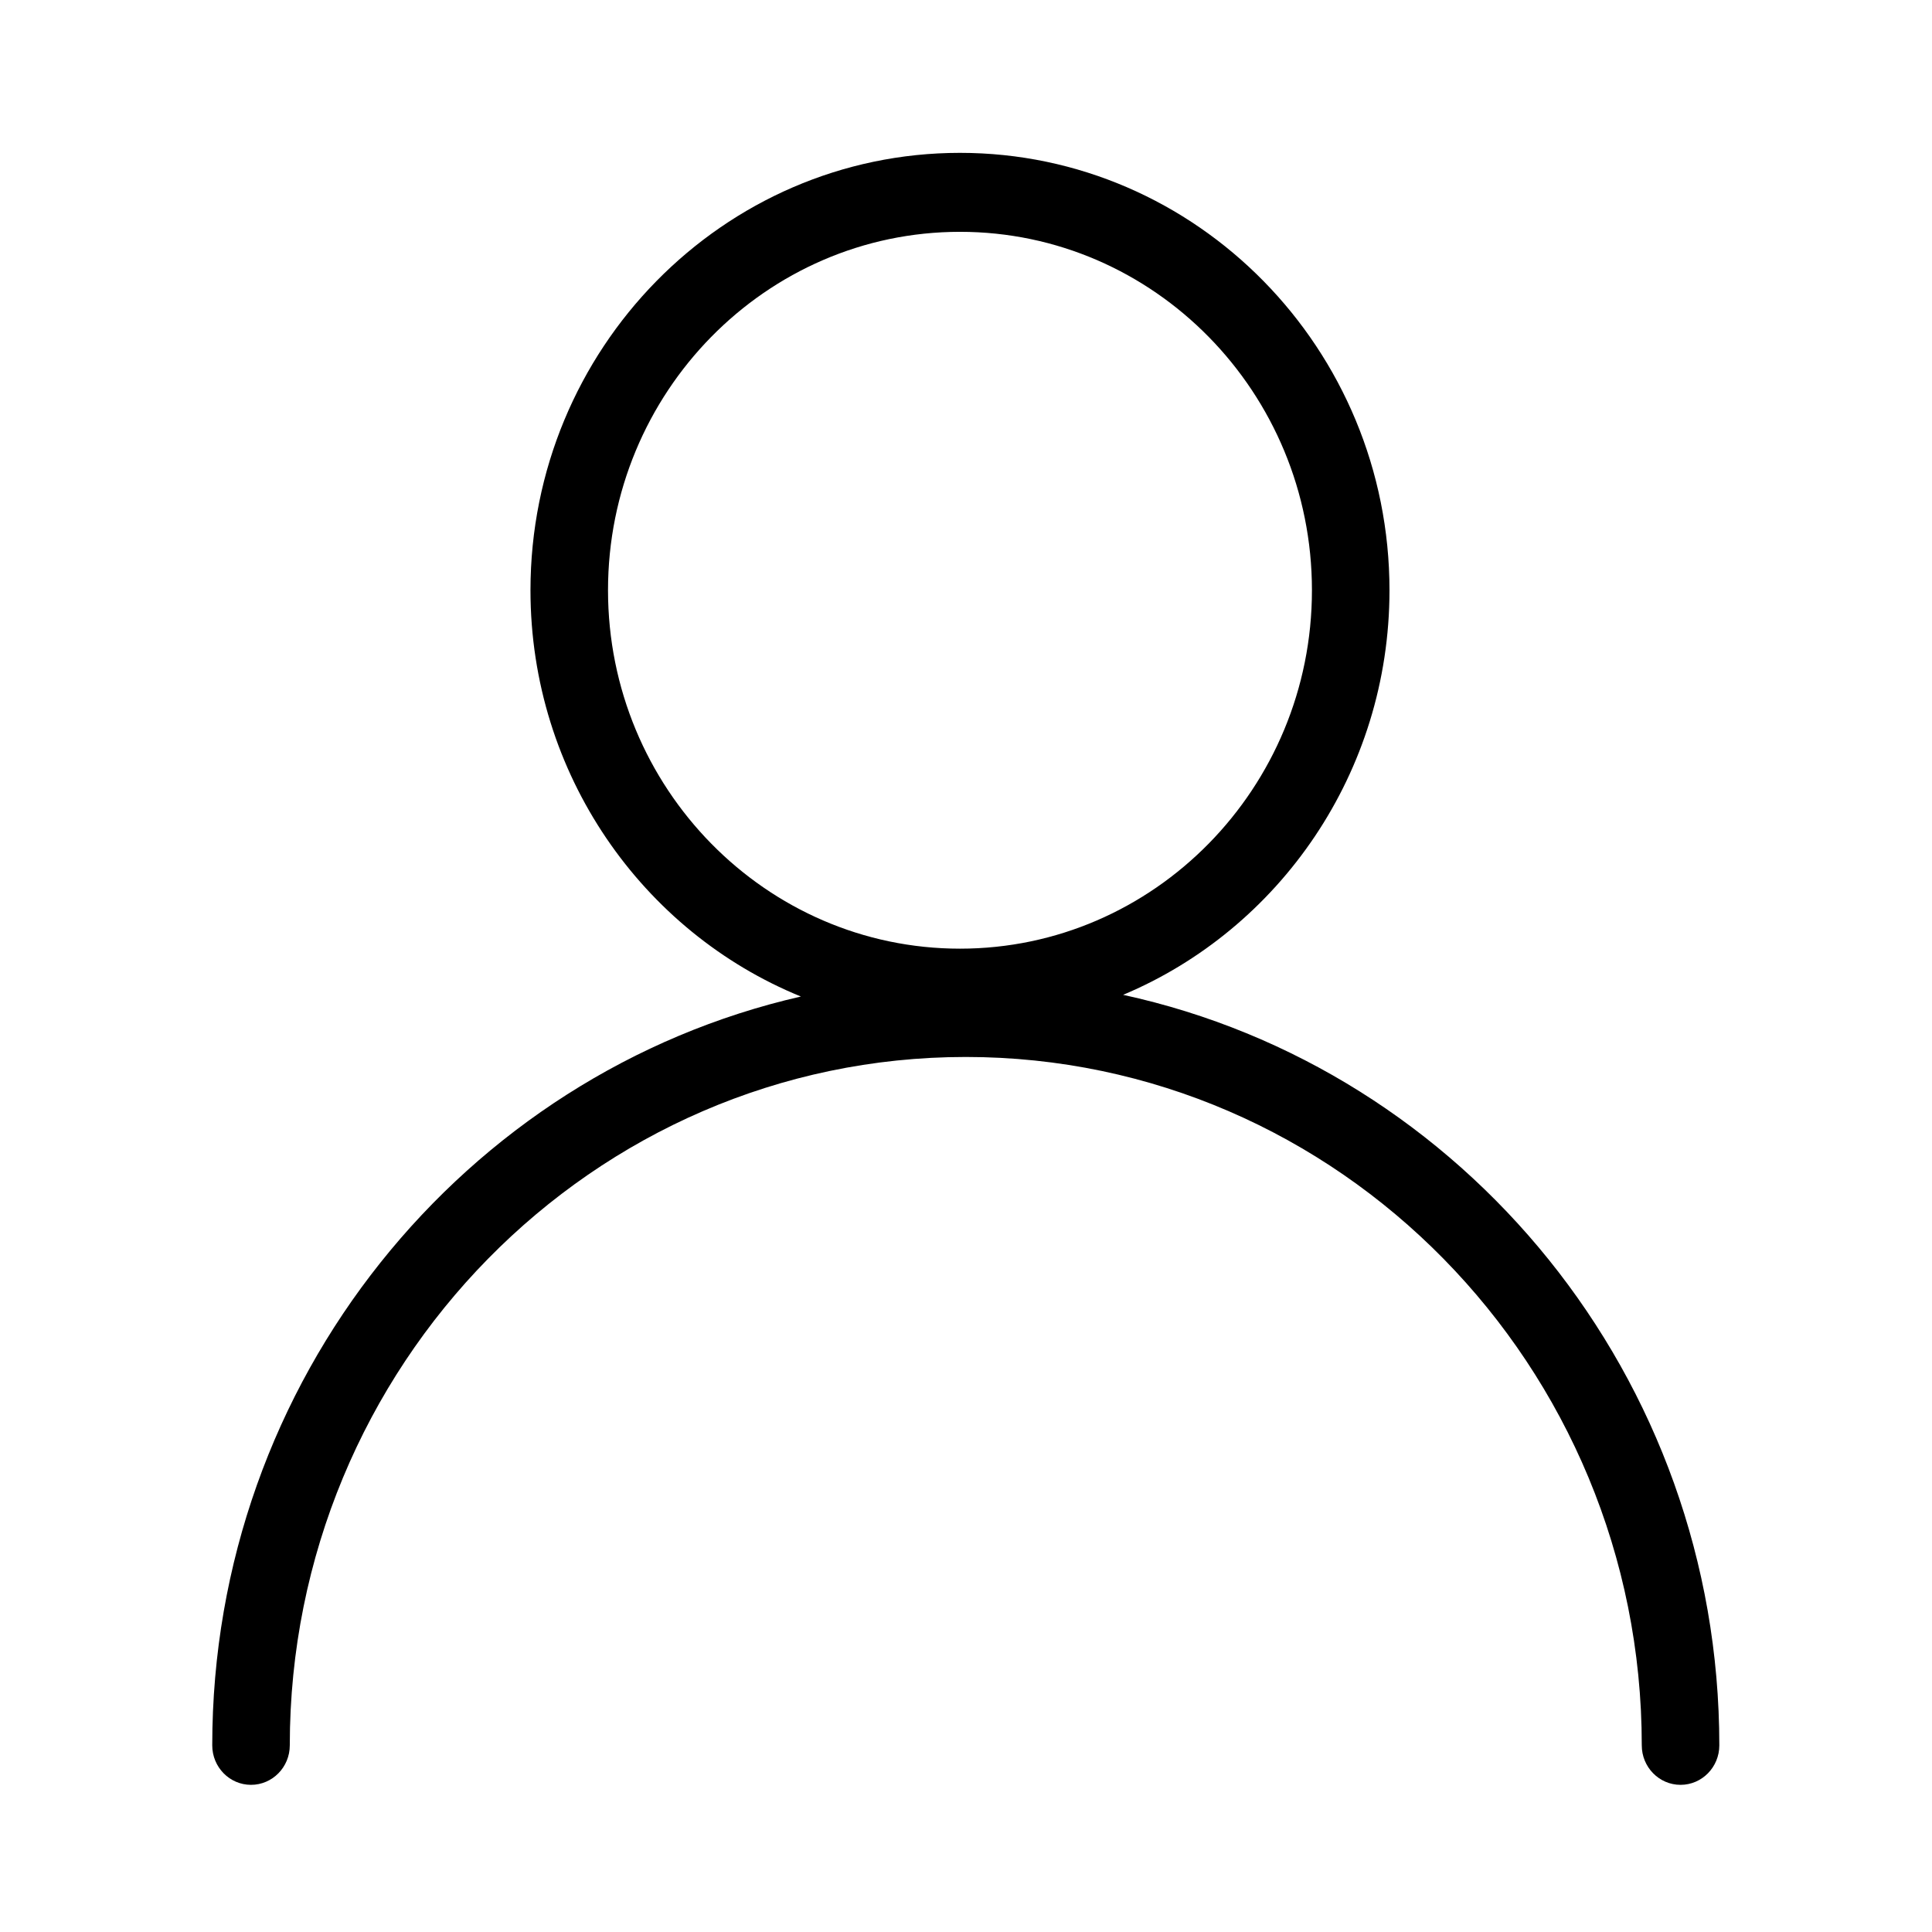
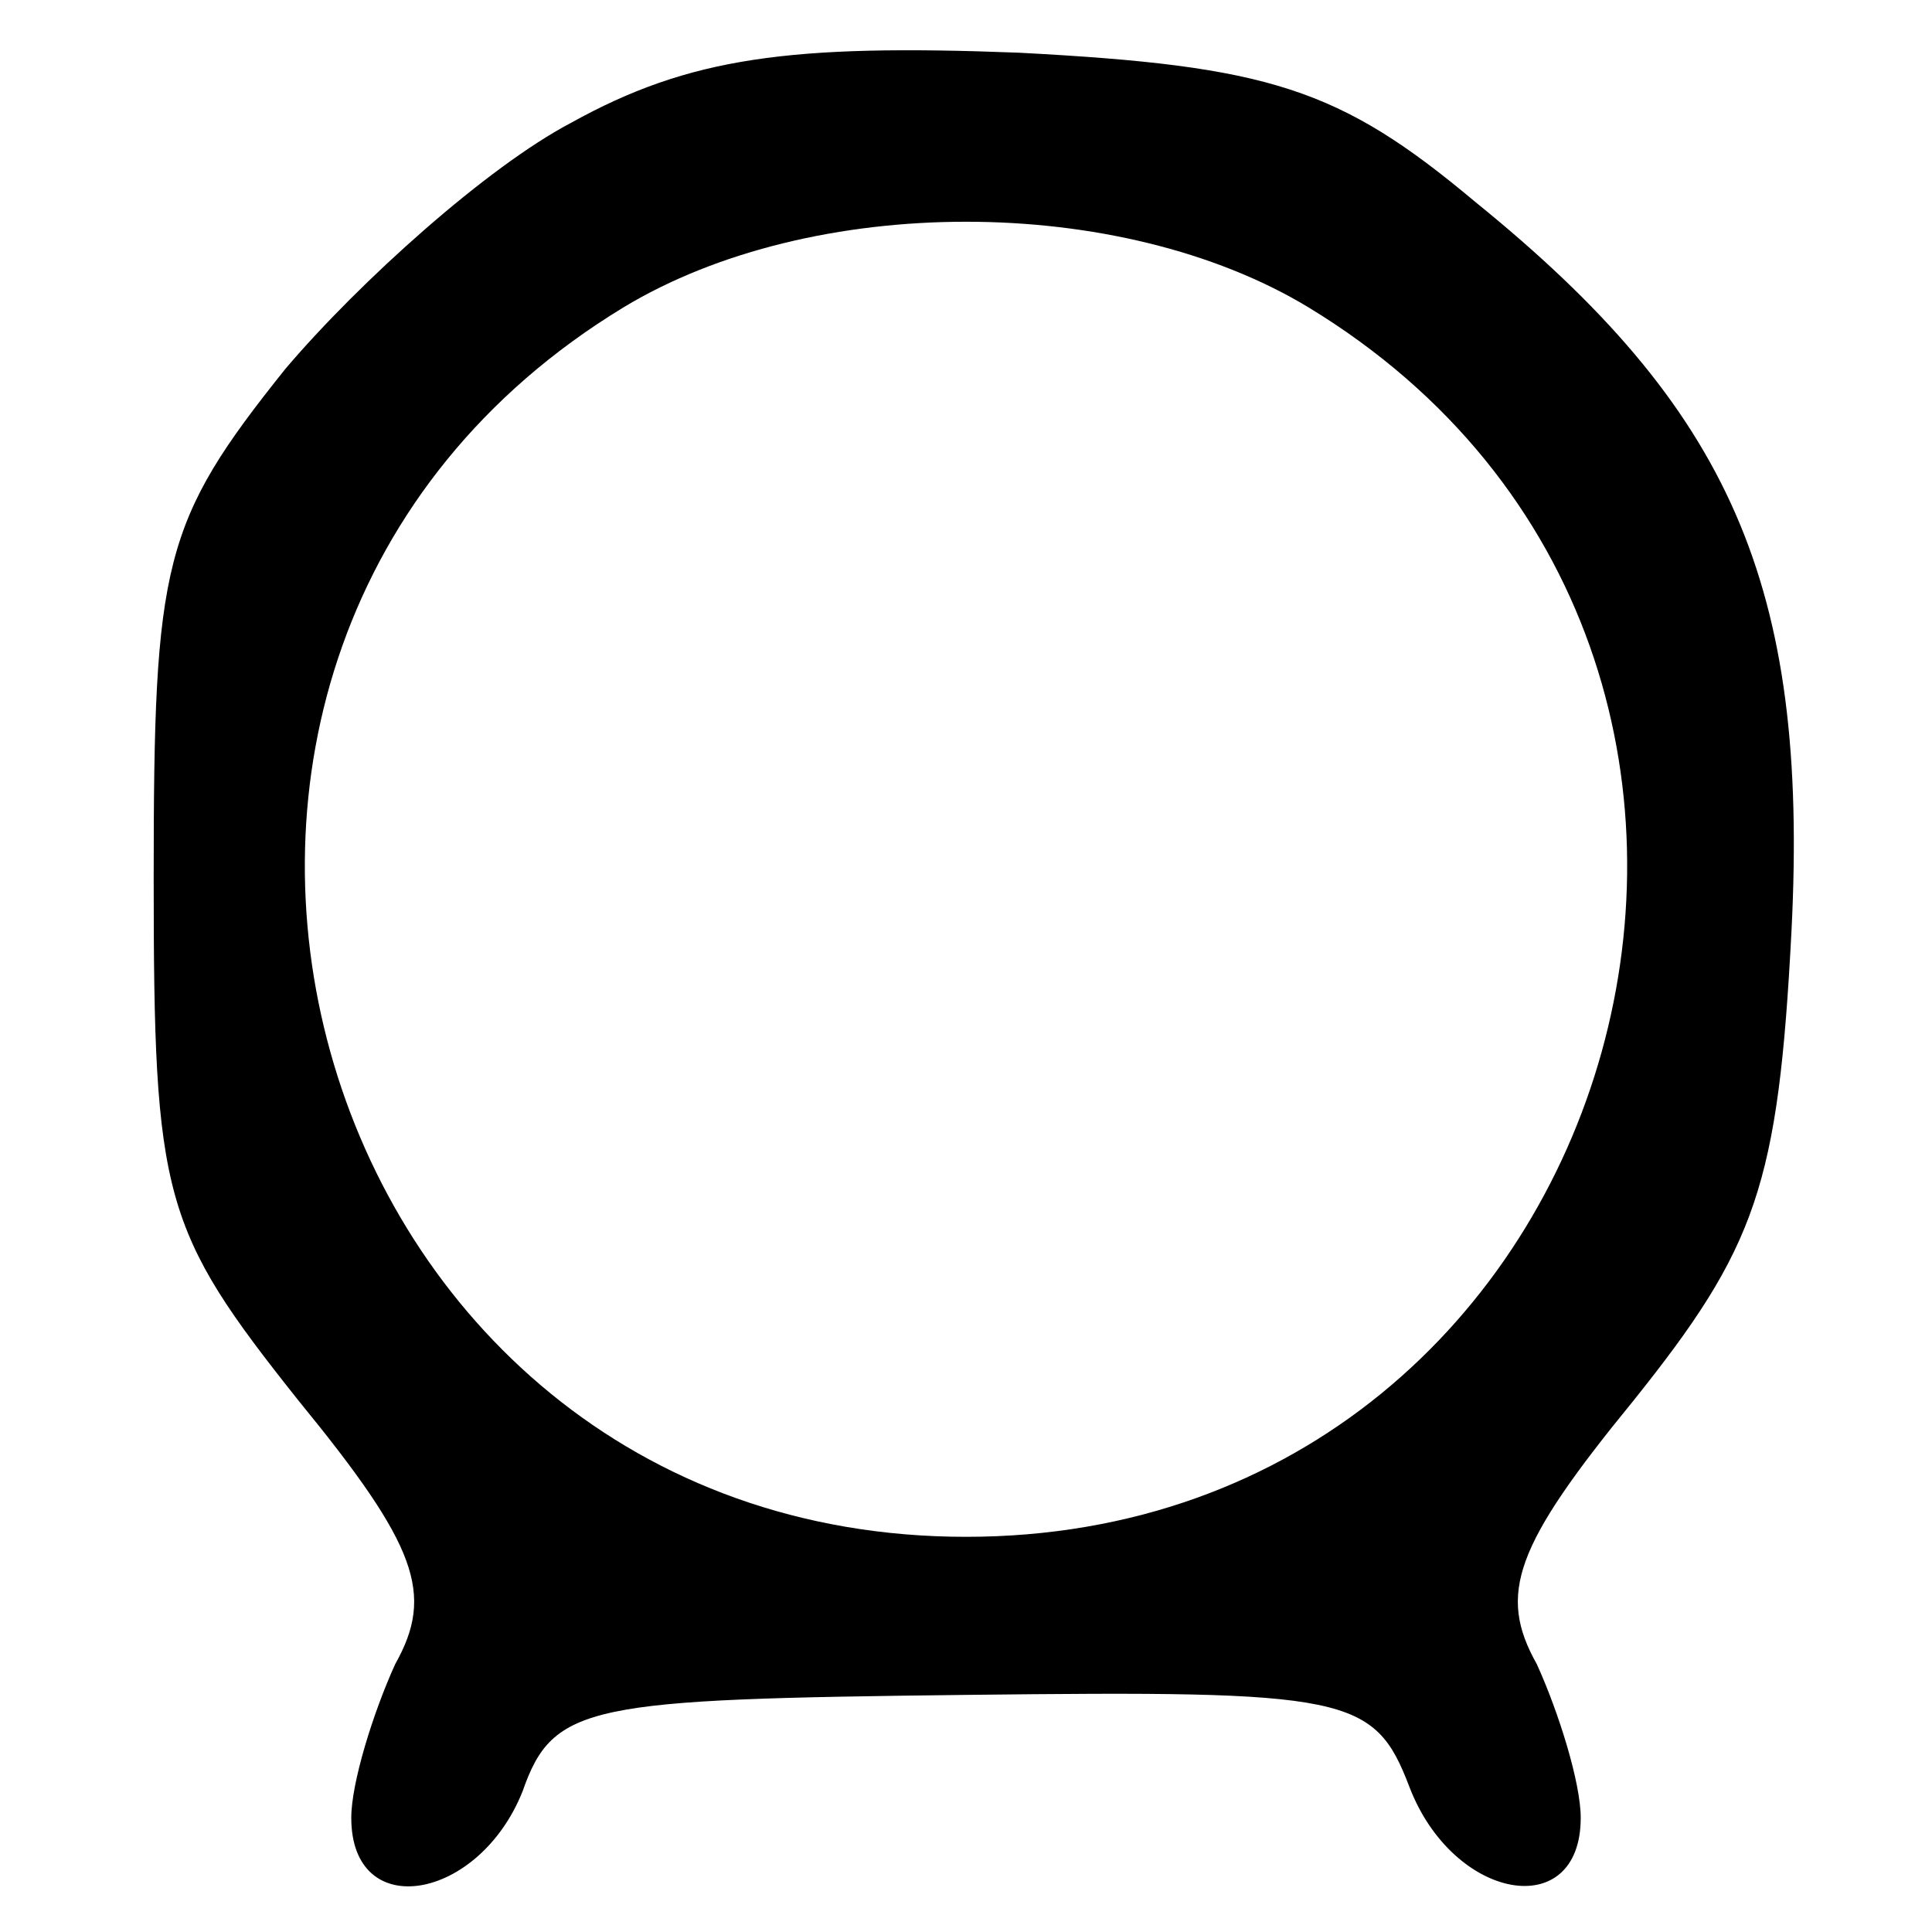
- <svg xmlns="http://www.w3.org/2000/svg" t="1571760412341" class="icon" viewBox="0 0 1024 1024" version="1.1" p-id="5147" id="mx_n_1571760412346" width="200" height="200">
-   <defs>
-     <style type="text/css" />
-   </defs>
-   <path d="M595.272 527.284c82.767-34.736 141.184-117.766 141.184-214.447 0-127.825-102.12-231.82-227.641-231.82-125.533 0-227.654 103.995-227.654 231.82 0 97.513 59.423 181.144 143.328 215.338C246.16 568.868 112.494 731.367 112.494 925.075c0 11.554 9.204 20.926 20.548 20.926s20.55-9.371 20.55-20.926c0-201.192 160.719-364.861 358.285-364.861 197.565 0 358.298 163.669 358.298 364.861 0 11.554 9.204 20.926 20.548 20.926 11.346 0 20.55-9.371 20.55-20.926C911.275 729.921 775.606 566.443 595.272 527.284zM322.26 312.837c0-104.745 83.684-189.966 186.554-189.966 102.857 0 186.541 85.221 186.541 189.966 0 104.757-83.684 189.978-186.541 189.978C405.944 502.814 322.26 417.593 322.26 312.837z" p-id="5148" />
+ <svg xmlns="http://www.w3.org/2000/svg" version="1.0" width="44pt" height="44pt" viewBox="0 0 44 44" preserveAspectRatio="xMidYMid meet">
+   <g transform="translate(0,44) scale(0.1,-0.1)" fill="#000000" stroke="none">
+     <path d="M130 412 c-19 -10 -48 -36 -65 -56 -28 -35 -30 -44 -30 -116 0 -73 2 -80 33 -119 27 -33 31 -44 22 -60 -5 -11 -10 -27 -10 -35 0 -24 29 -19 39 6 7 20 15 21 101 22 87 1 93 0 101 -21 10 -26 39 -31 39 -7 0 8 -5 24 -10 35 -9 16 -5 27 22 60 28 35 33 49 36 107 4 79 -14 119 -72 166 -31 26 -47 31 -104 34 -52 2 -75 -1 -102 -16z m168 -42 c130 -79 74 -280 -78 -280 -152 0 -208 201 -78 280 43 26 113 26 156 0z" />
+   </g>
</svg>
